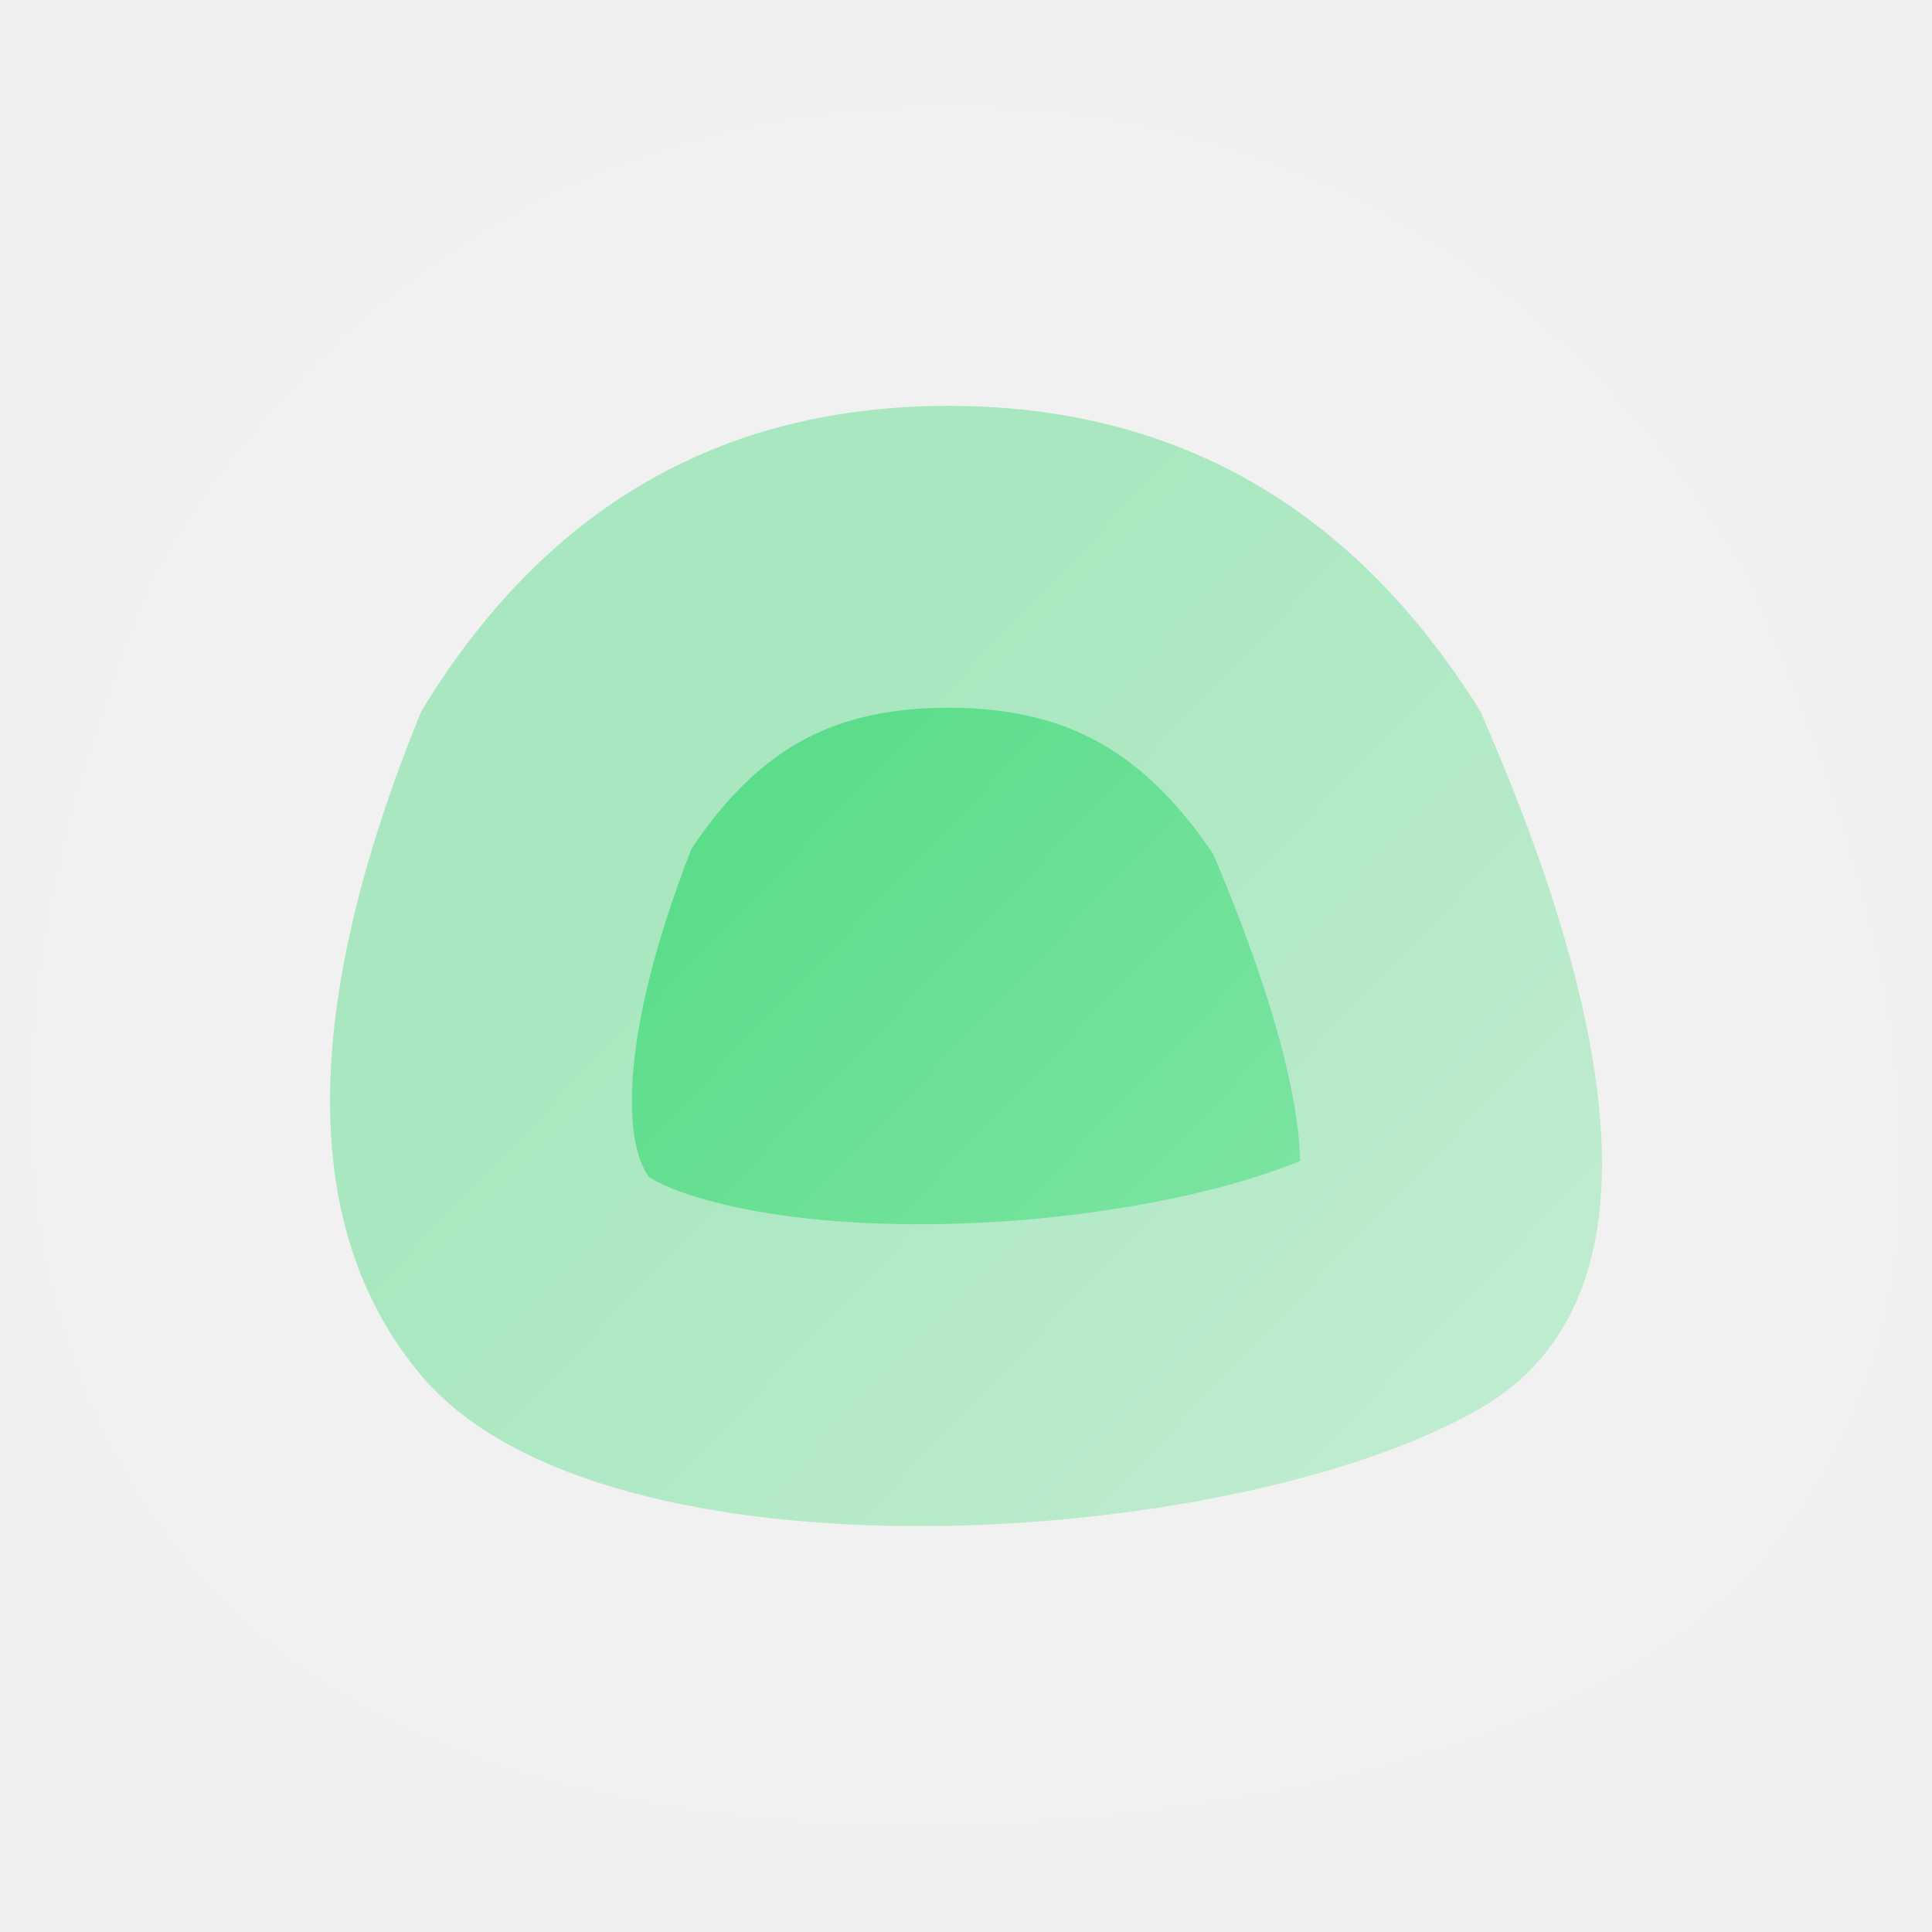
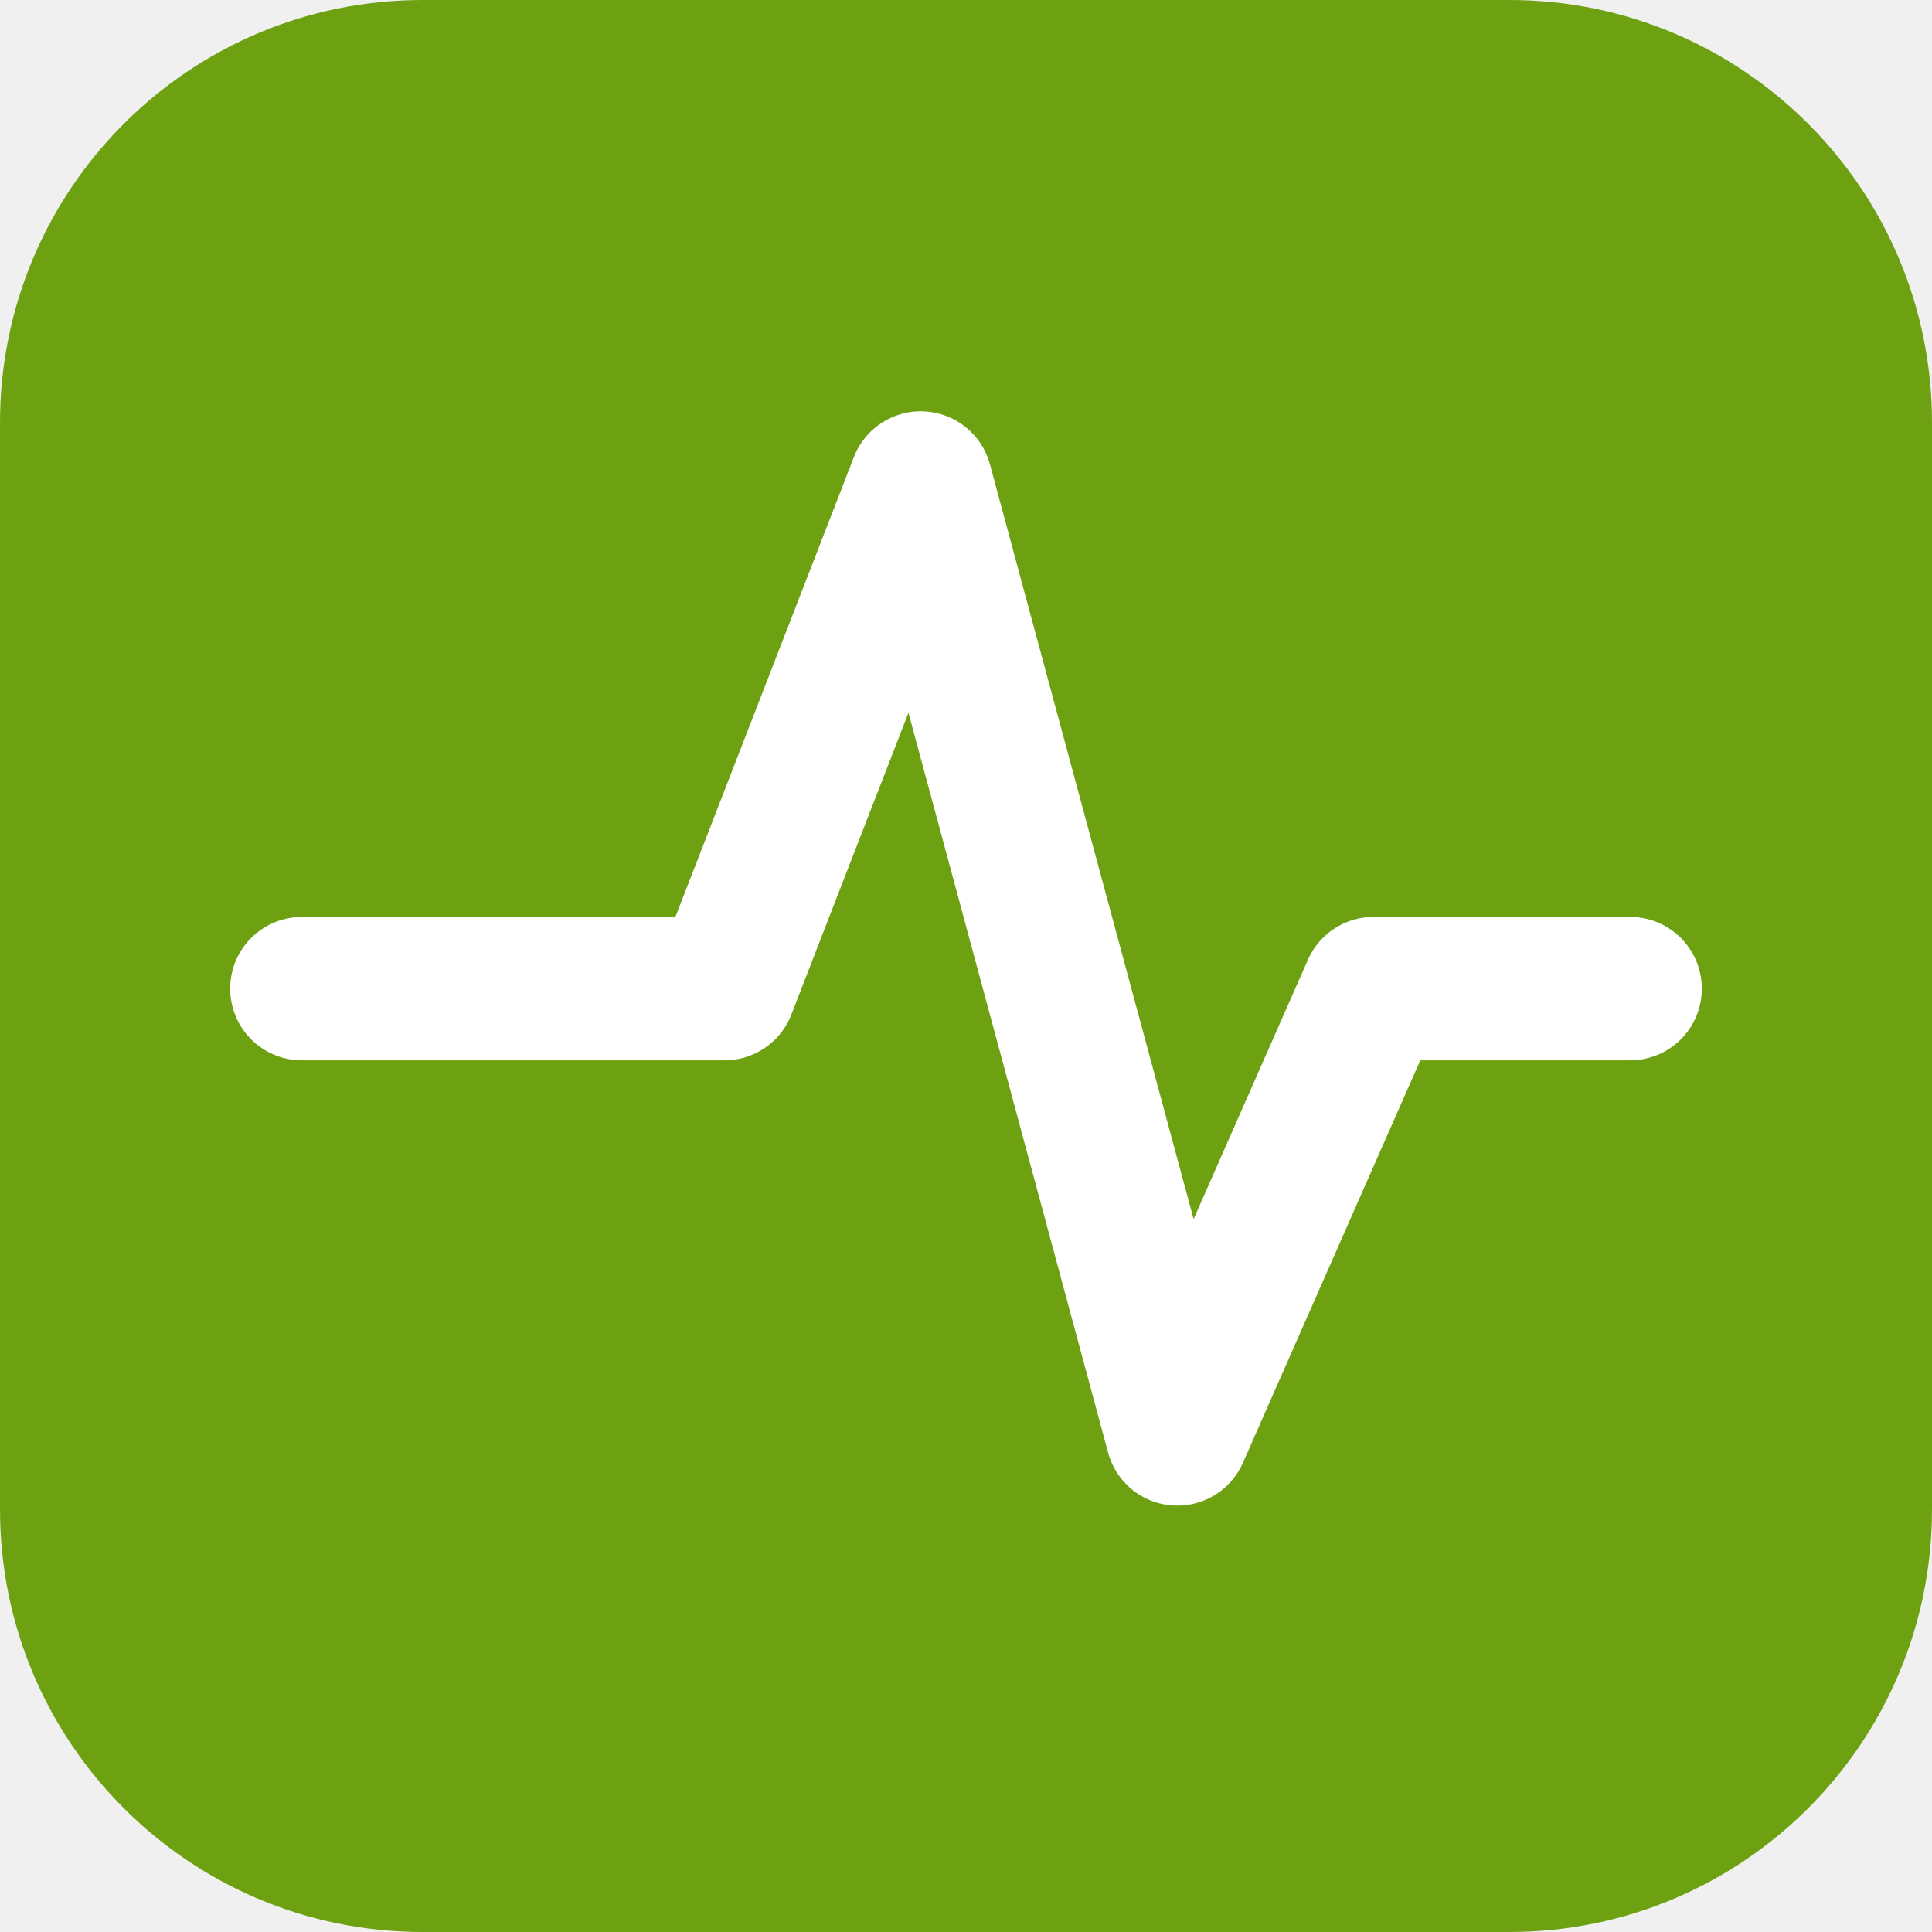
- <svg xmlns="http://www.w3.org/2000/svg" width="640" height="640" viewBox="0 0 640 640" xml:space="preserve">
-   <g transform="matrix(1 0 0 1 320 320)">
-     <linearGradient id="S3" gradientUnits="userSpaceOnUse" gradientTransform="matrix(1 0 0 1 -319.9987 -320.0002)" x1="259.78" y1="261.15" x2="463.85" y2="456.49">
-       <stop stop-color="#5CDD8B" />
-       <stop offset="1" stop-color="#86E6A9" />
-     </linearGradient>
-     <path style="stroke: rgb(242,242,242); stroke-opacity: 0.51; stroke-width: 200; stroke-dasharray: none; stroke-linecap: butt; stroke-dashoffset: 0; stroke-linejoin: miter; stroke-miterlimit: 4; fill: url(#S3); fill-rule: nonzero; opacity: 1;" transform=" translate(0, 0)" d="M 170.401 -84.36 C 224.091 38.38 224.091 115.34 170.401 146.5 C 89.851 193.24 -120.039 207.49 -180.459 135.64 C -220.739 87.74 -220.739 14.4 -180.459 -84.36 C -139.499 -151.82 -81.289 -185.55 -5.829 -185.55 C 69.641 -185.55 128.381 -151.82 170.401 -84.36 z" stroke-linecap="round" />
-   </g>
+ <svg xmlns="http://www.w3.org/2000/svg" viewBox="0 0 256 256">
+   <rect width="256" height="256" rx="56" fill="#6ea112" />
+   <polyline points="40,131 96,131 122,64 156,190 182,131 216,131" fill="none" stroke="#fff" stroke-width="19" stroke-linecap="round" stroke-linejoin="round" />
</svg>
